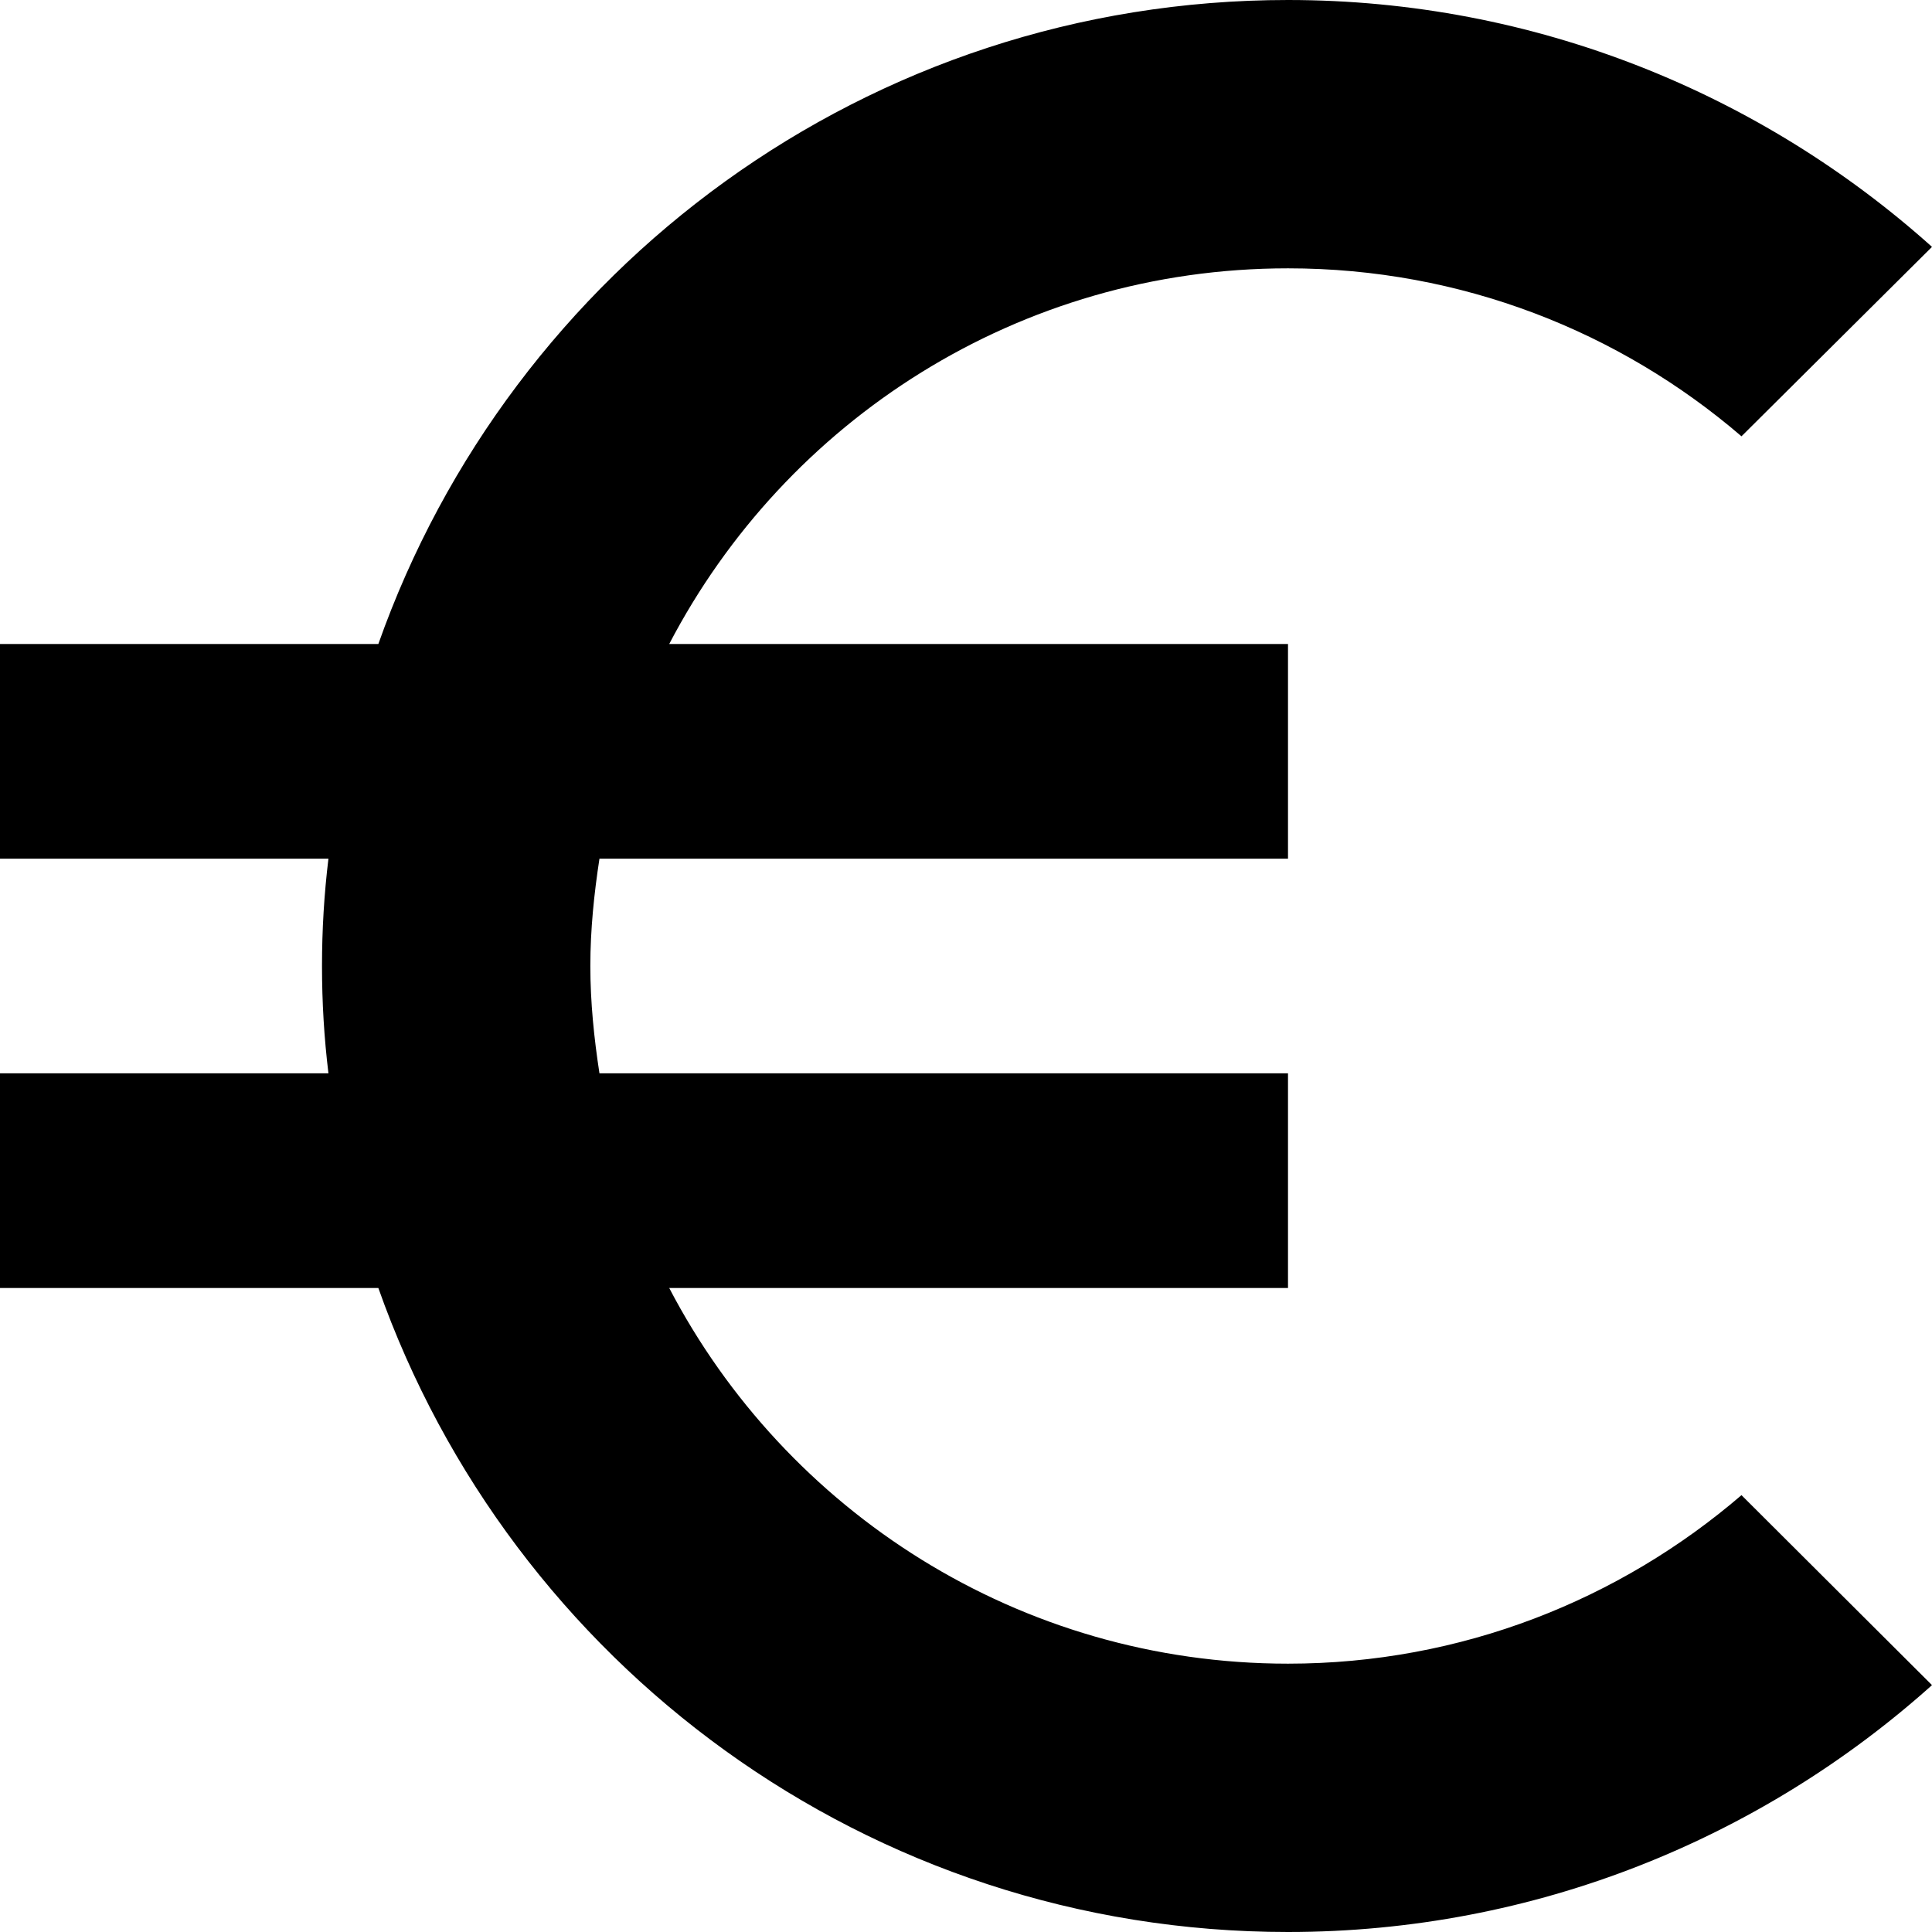
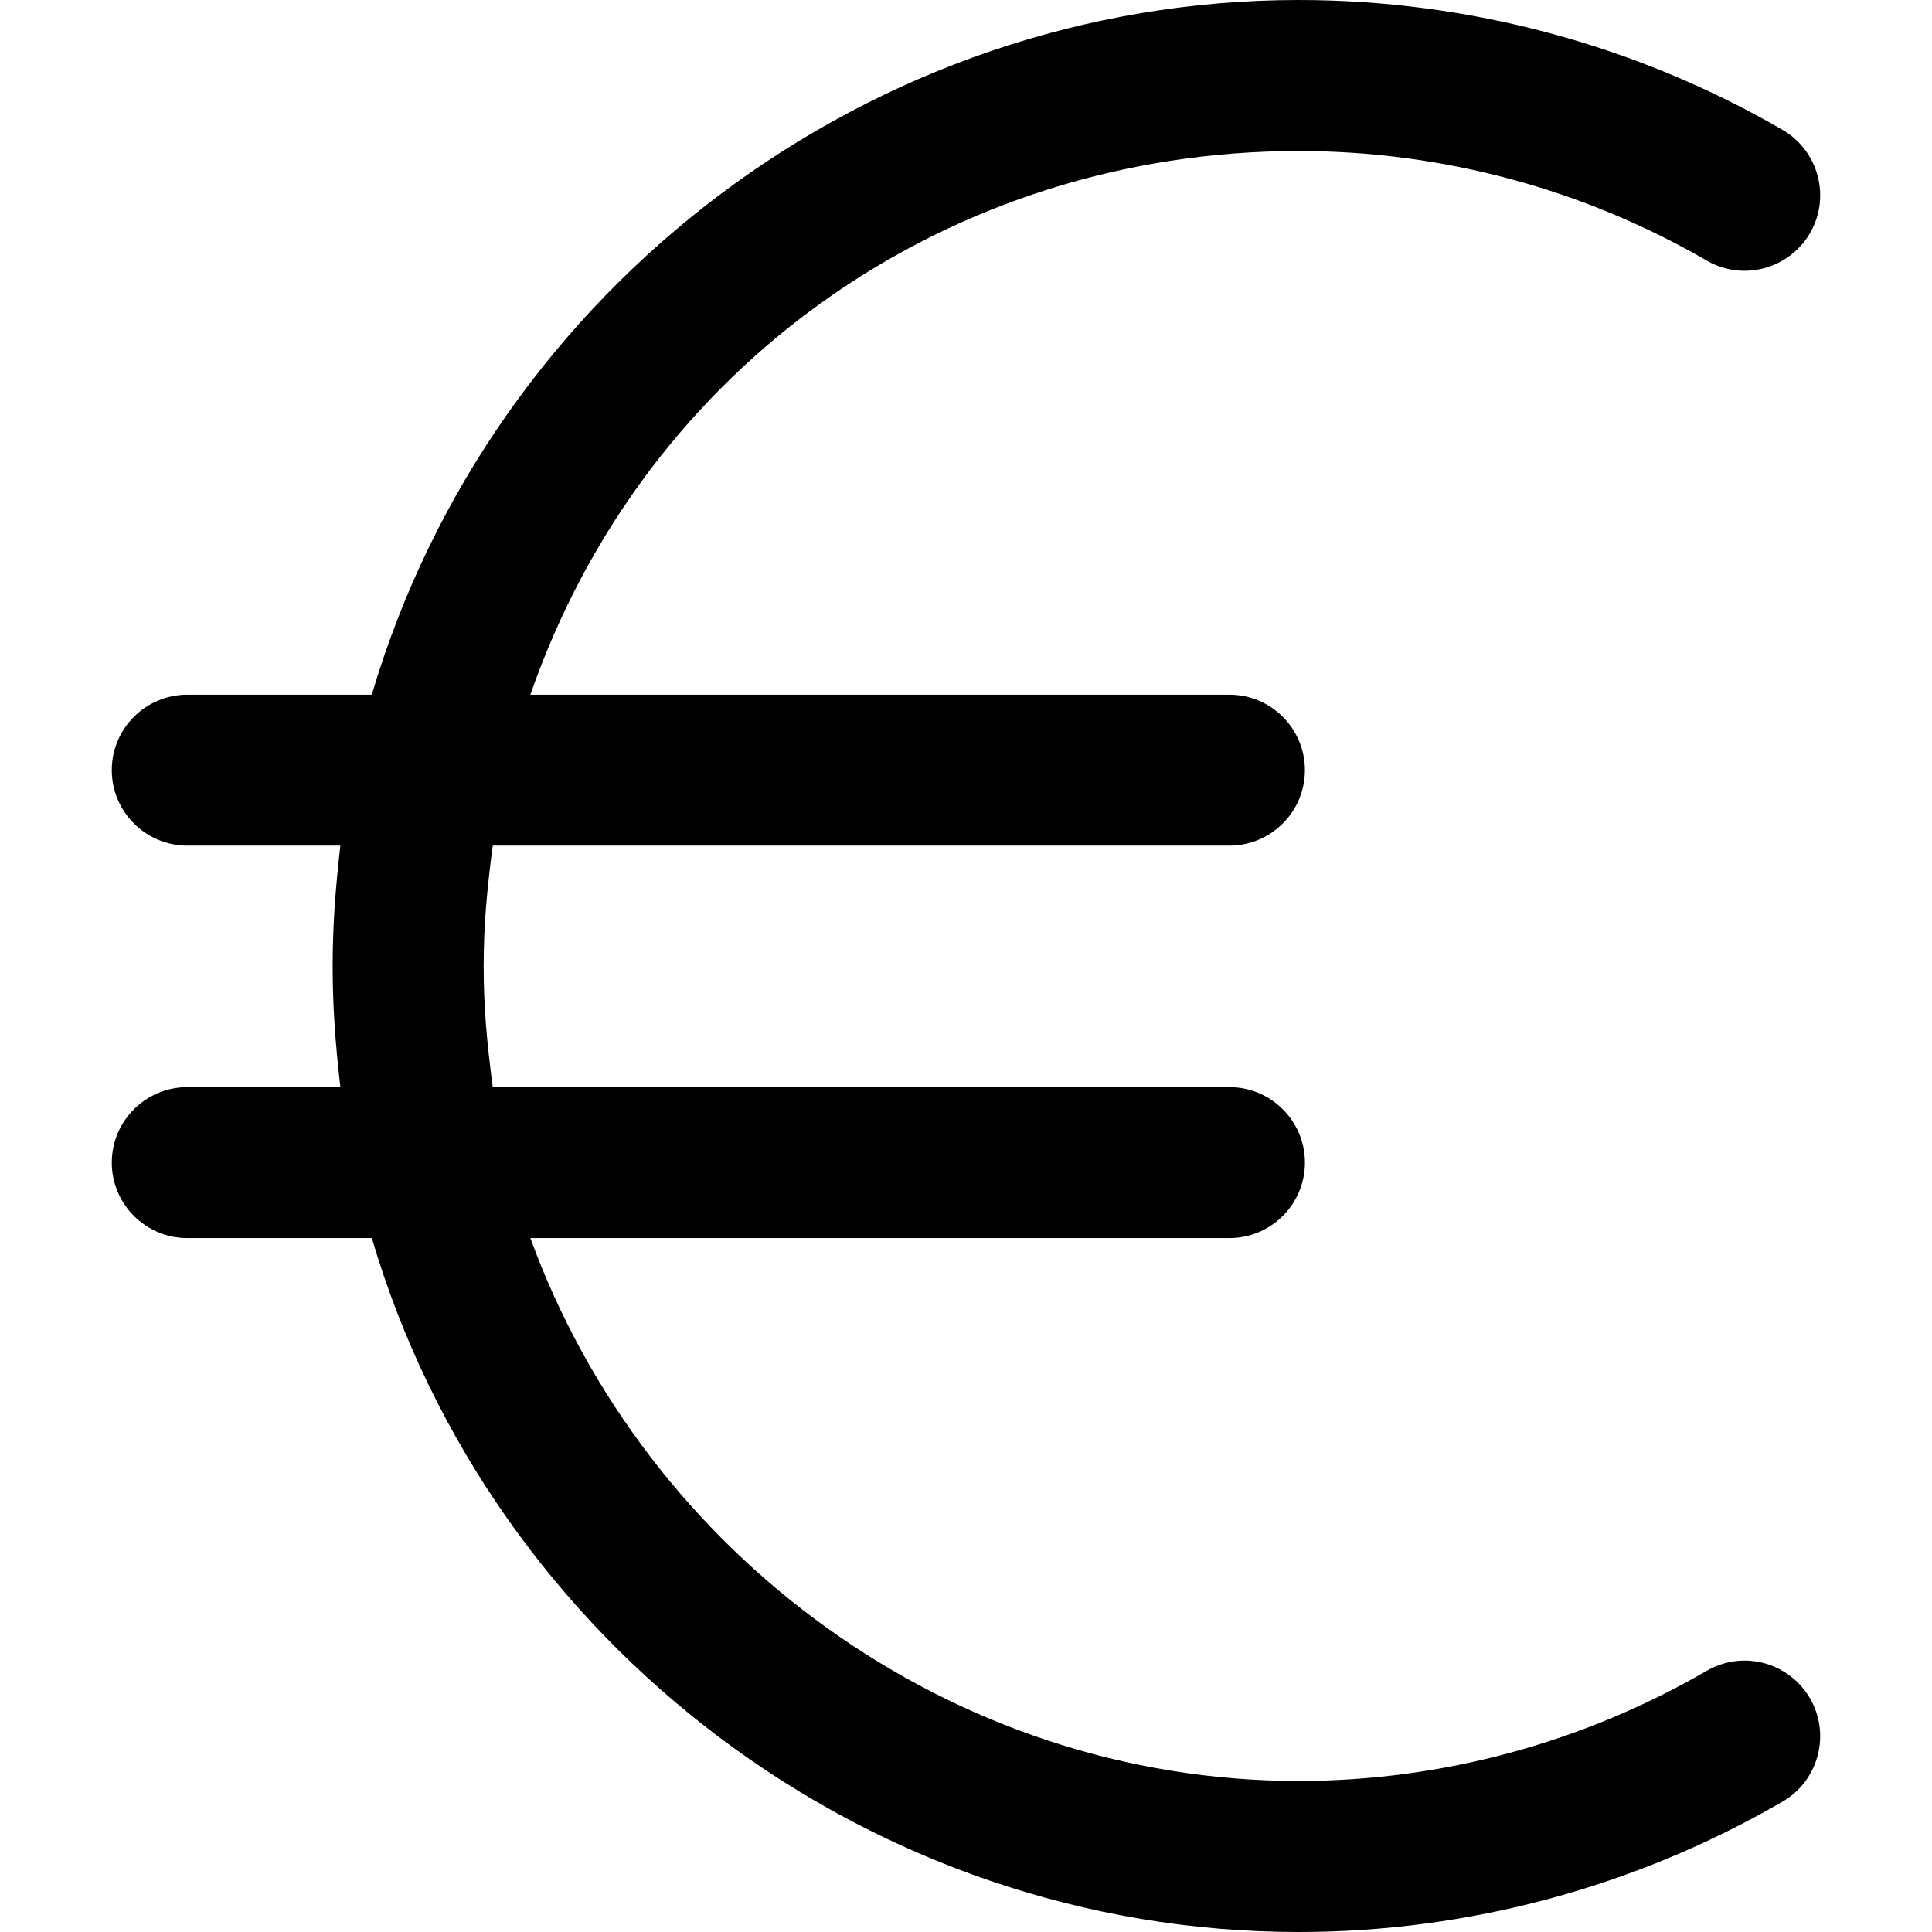
- <svg xmlns="http://www.w3.org/2000/svg" version="1.1" id="Capa_1" x="0px" y="0px" viewBox="0 0 384 384" style="enable-background:new 0 0 384 384;" xml:space="preserve">
+ <svg xmlns="http://www.w3.org/2000/svg" version="1.1" id="Layer_1" x="0px" y="0px" viewBox="0 0 511.976 511.976" style="enable-background:new 0 0 511.976 511.976;" xml:space="preserve">
  <g>
    <g>
-       <path d="M256,330.667c-53.44,0-99.84-30.293-122.987-74.667H256v-42.667H119.147c-1.067-6.933-1.813-14.08-1.813-21.333    s0.747-14.4,1.813-21.333H256V128H133.013C156.16,83.627,202.453,53.333,256,53.333c34.453,0,65.92,12.587,90.133,33.387    L384,49.067C350.08,18.667,305.173,0,256,0C172.48,0,101.547,53.44,75.2,128H0v42.667h65.28C64.427,177.707,64,184.747,64,192    s0.427,14.293,1.28,21.333H0V256h75.2c26.347,74.56,97.28,128,180.8,128c49.173,0,94.08-18.667,128-49.067l-37.867-37.76    C321.92,317.973,290.453,330.667,256,330.667z" />
+       <path d="M462.323,440.044c-3.508,0-6.98,0.936-10.028,2.704c-32.78,19.032-70.192,29.204-108.18,29.204    c-91.9,0-173.012-59.864-203.564-143.864h185.24c11.036,0,20.012-8.968,20.012-20c0-11.04-8.976-20-20.012-20H130.583    c-1.596-12-2.412-21.468-2.412-32.004c0-10.532,0.812-19.996,2.412-31.996h195.204c11.036,0,20.012-8.968,20.012-20    c0-11.04-8.976-20-20.012-20h-185.24c30.556-88,111.668-144.068,203.568-144.068c37.988,0,75.4,10.028,108.188,29.052    c3.04,1.764,6.512,2.688,10.02,2.688c7.112,0,13.756-3.832,17.328-9.98c5.536-9.54,2.276-21.816-7.268-27.364    C433.495,11.86,389.147,0,344.119,0C230.911,0.004,130.367,76.088,98.531,184.088H49.635c-11.028,0-20.008,8.96-20.008,20    c0,11.032,8.98,20,20.008,20h40.556c-1.356,12-2.036,21.496-2.036,31.996c0,10.504,0.68,20.004,2.036,32.004H49.635    c-11.028,0-20.008,8.96-20.008,20c0,11.032,8.98,20,20.008,20h48.896c31.836,108,132.384,183.888,245.584,183.888    c45.032,0,89.38-11.98,128.264-34.552c9.548-5.54,12.804-17.832,7.26-27.376C476.079,443.896,469.435,440.044,462.323,440.044z" />
    </g>
  </g>
  <g>
</g>
  <g>
</g>
  <g>
</g>
  <g>
</g>
  <g>
</g>
  <g>
</g>
  <g>
</g>
  <g>
</g>
  <g>
</g>
  <g>
</g>
  <g>
</g>
  <g>
</g>
  <g>
</g>
  <g>
</g>
  <g>
</g>
</svg>
